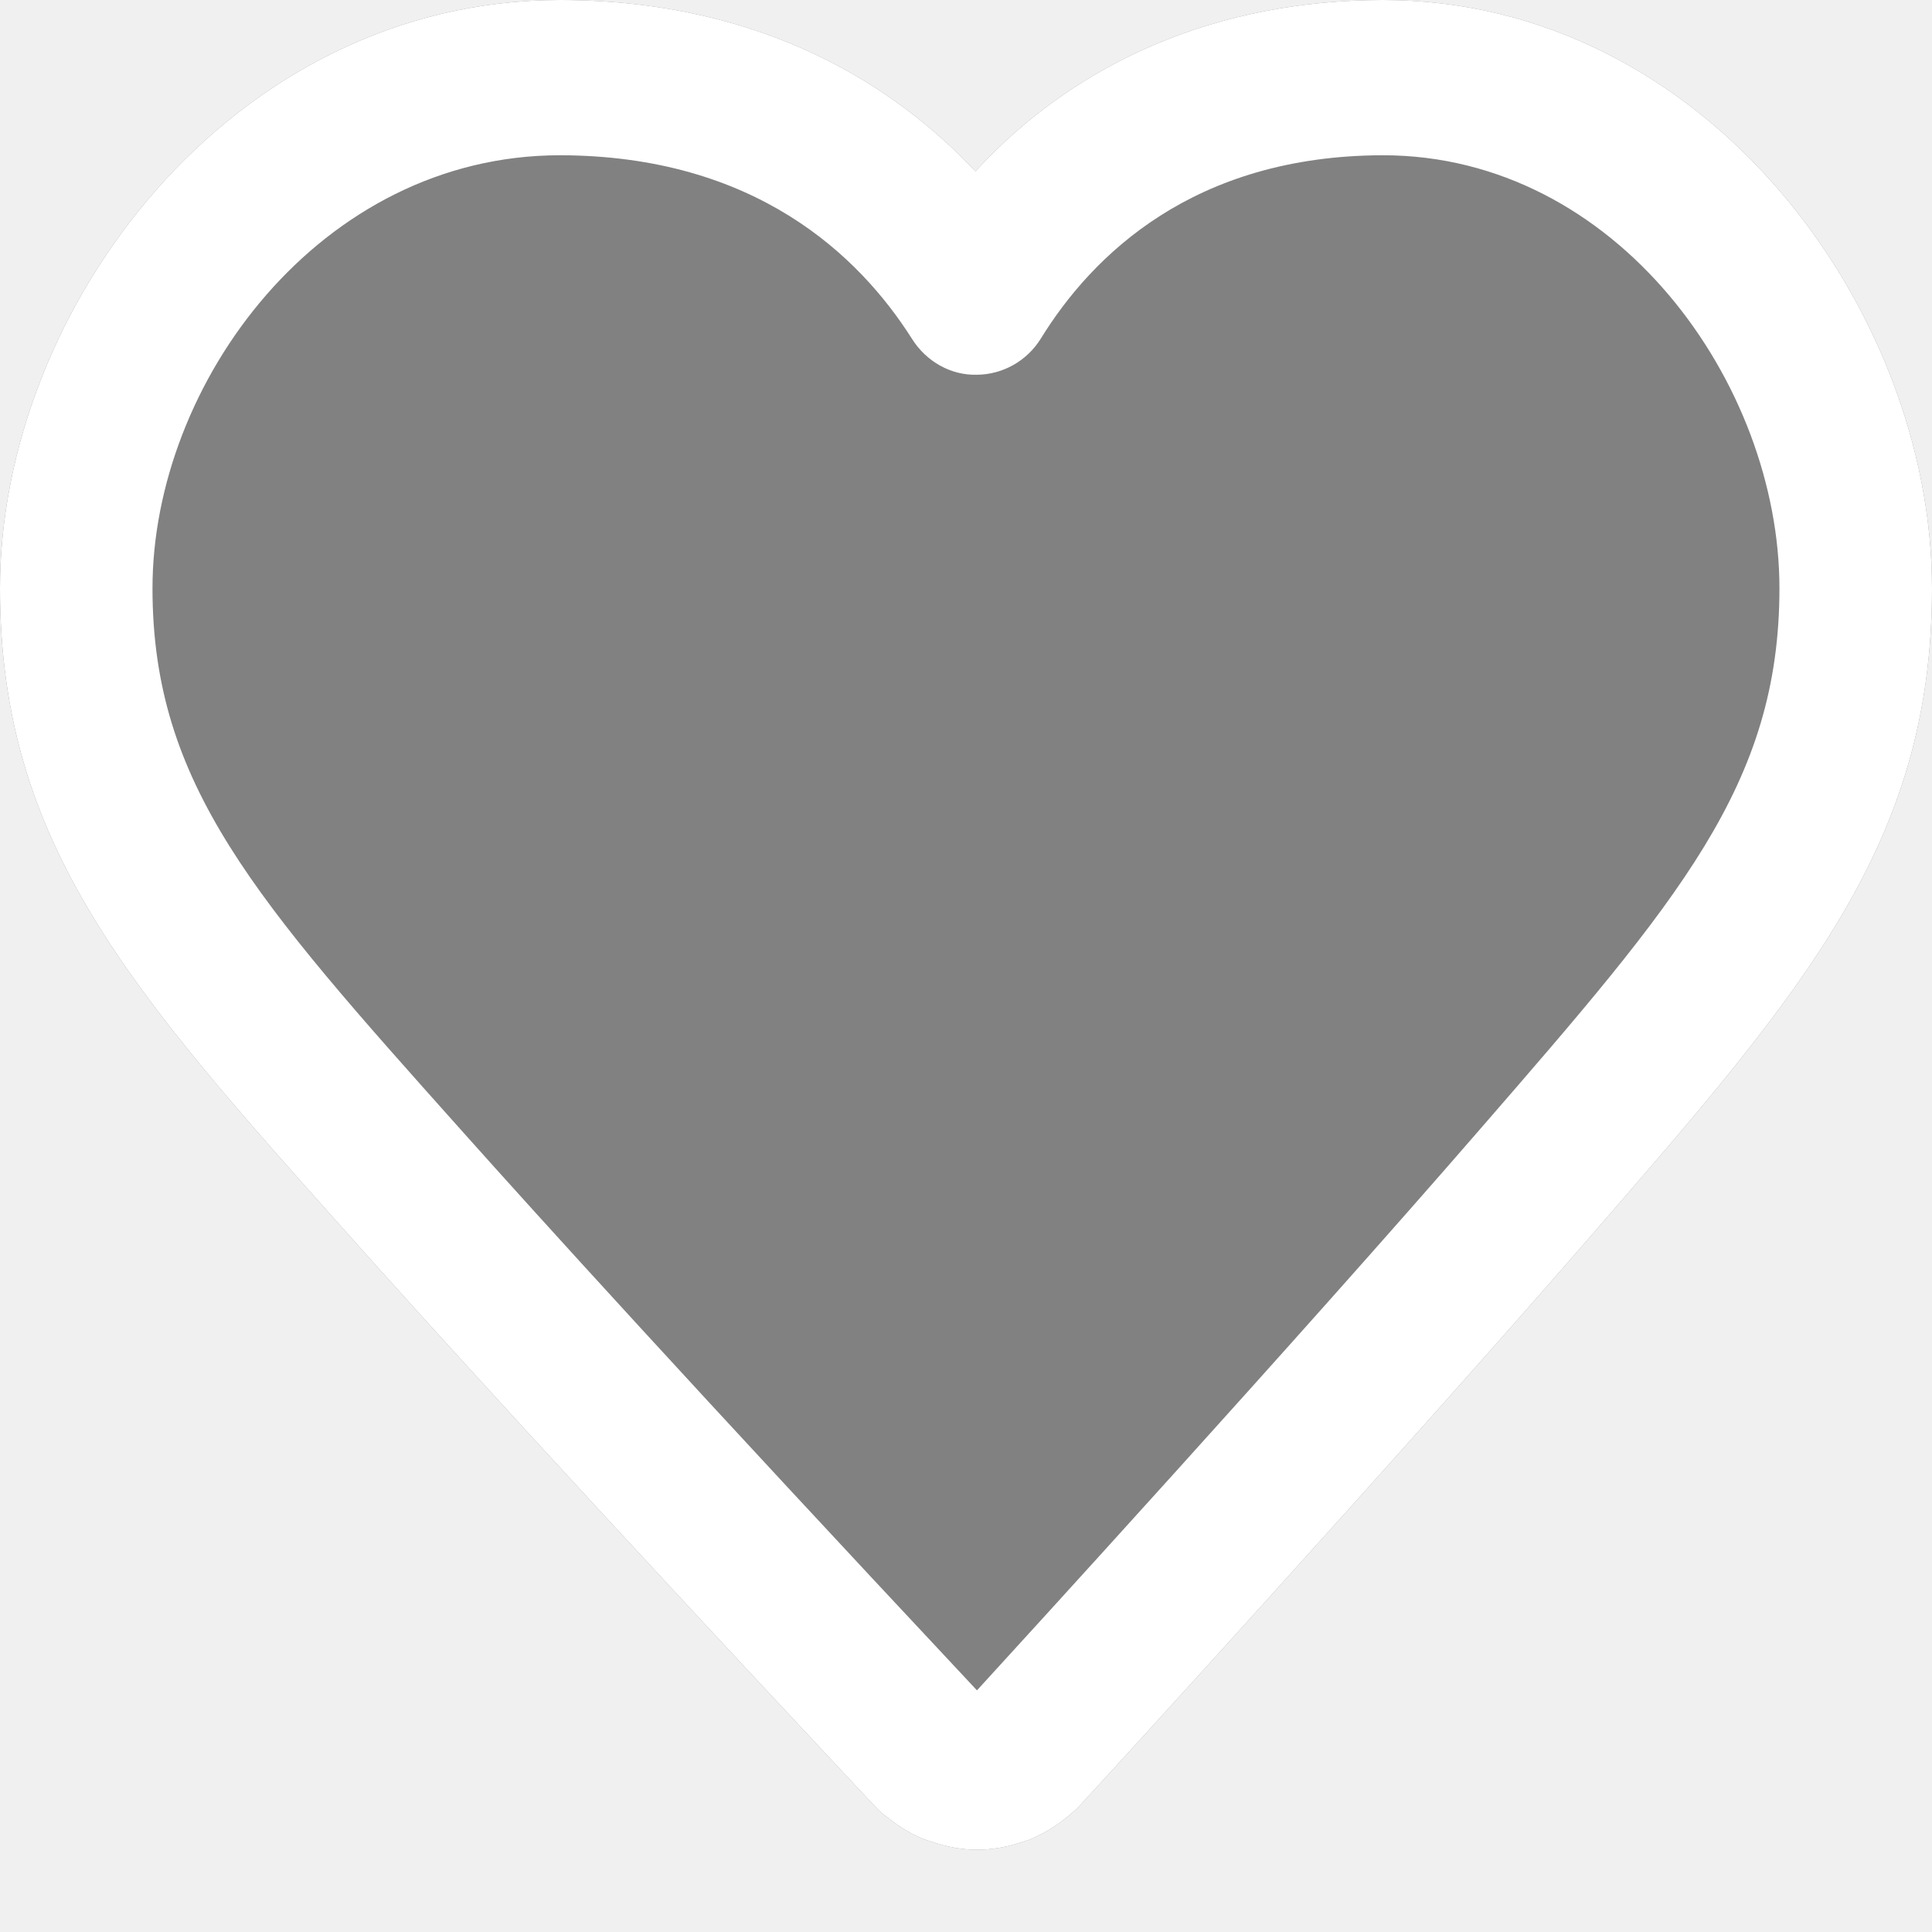
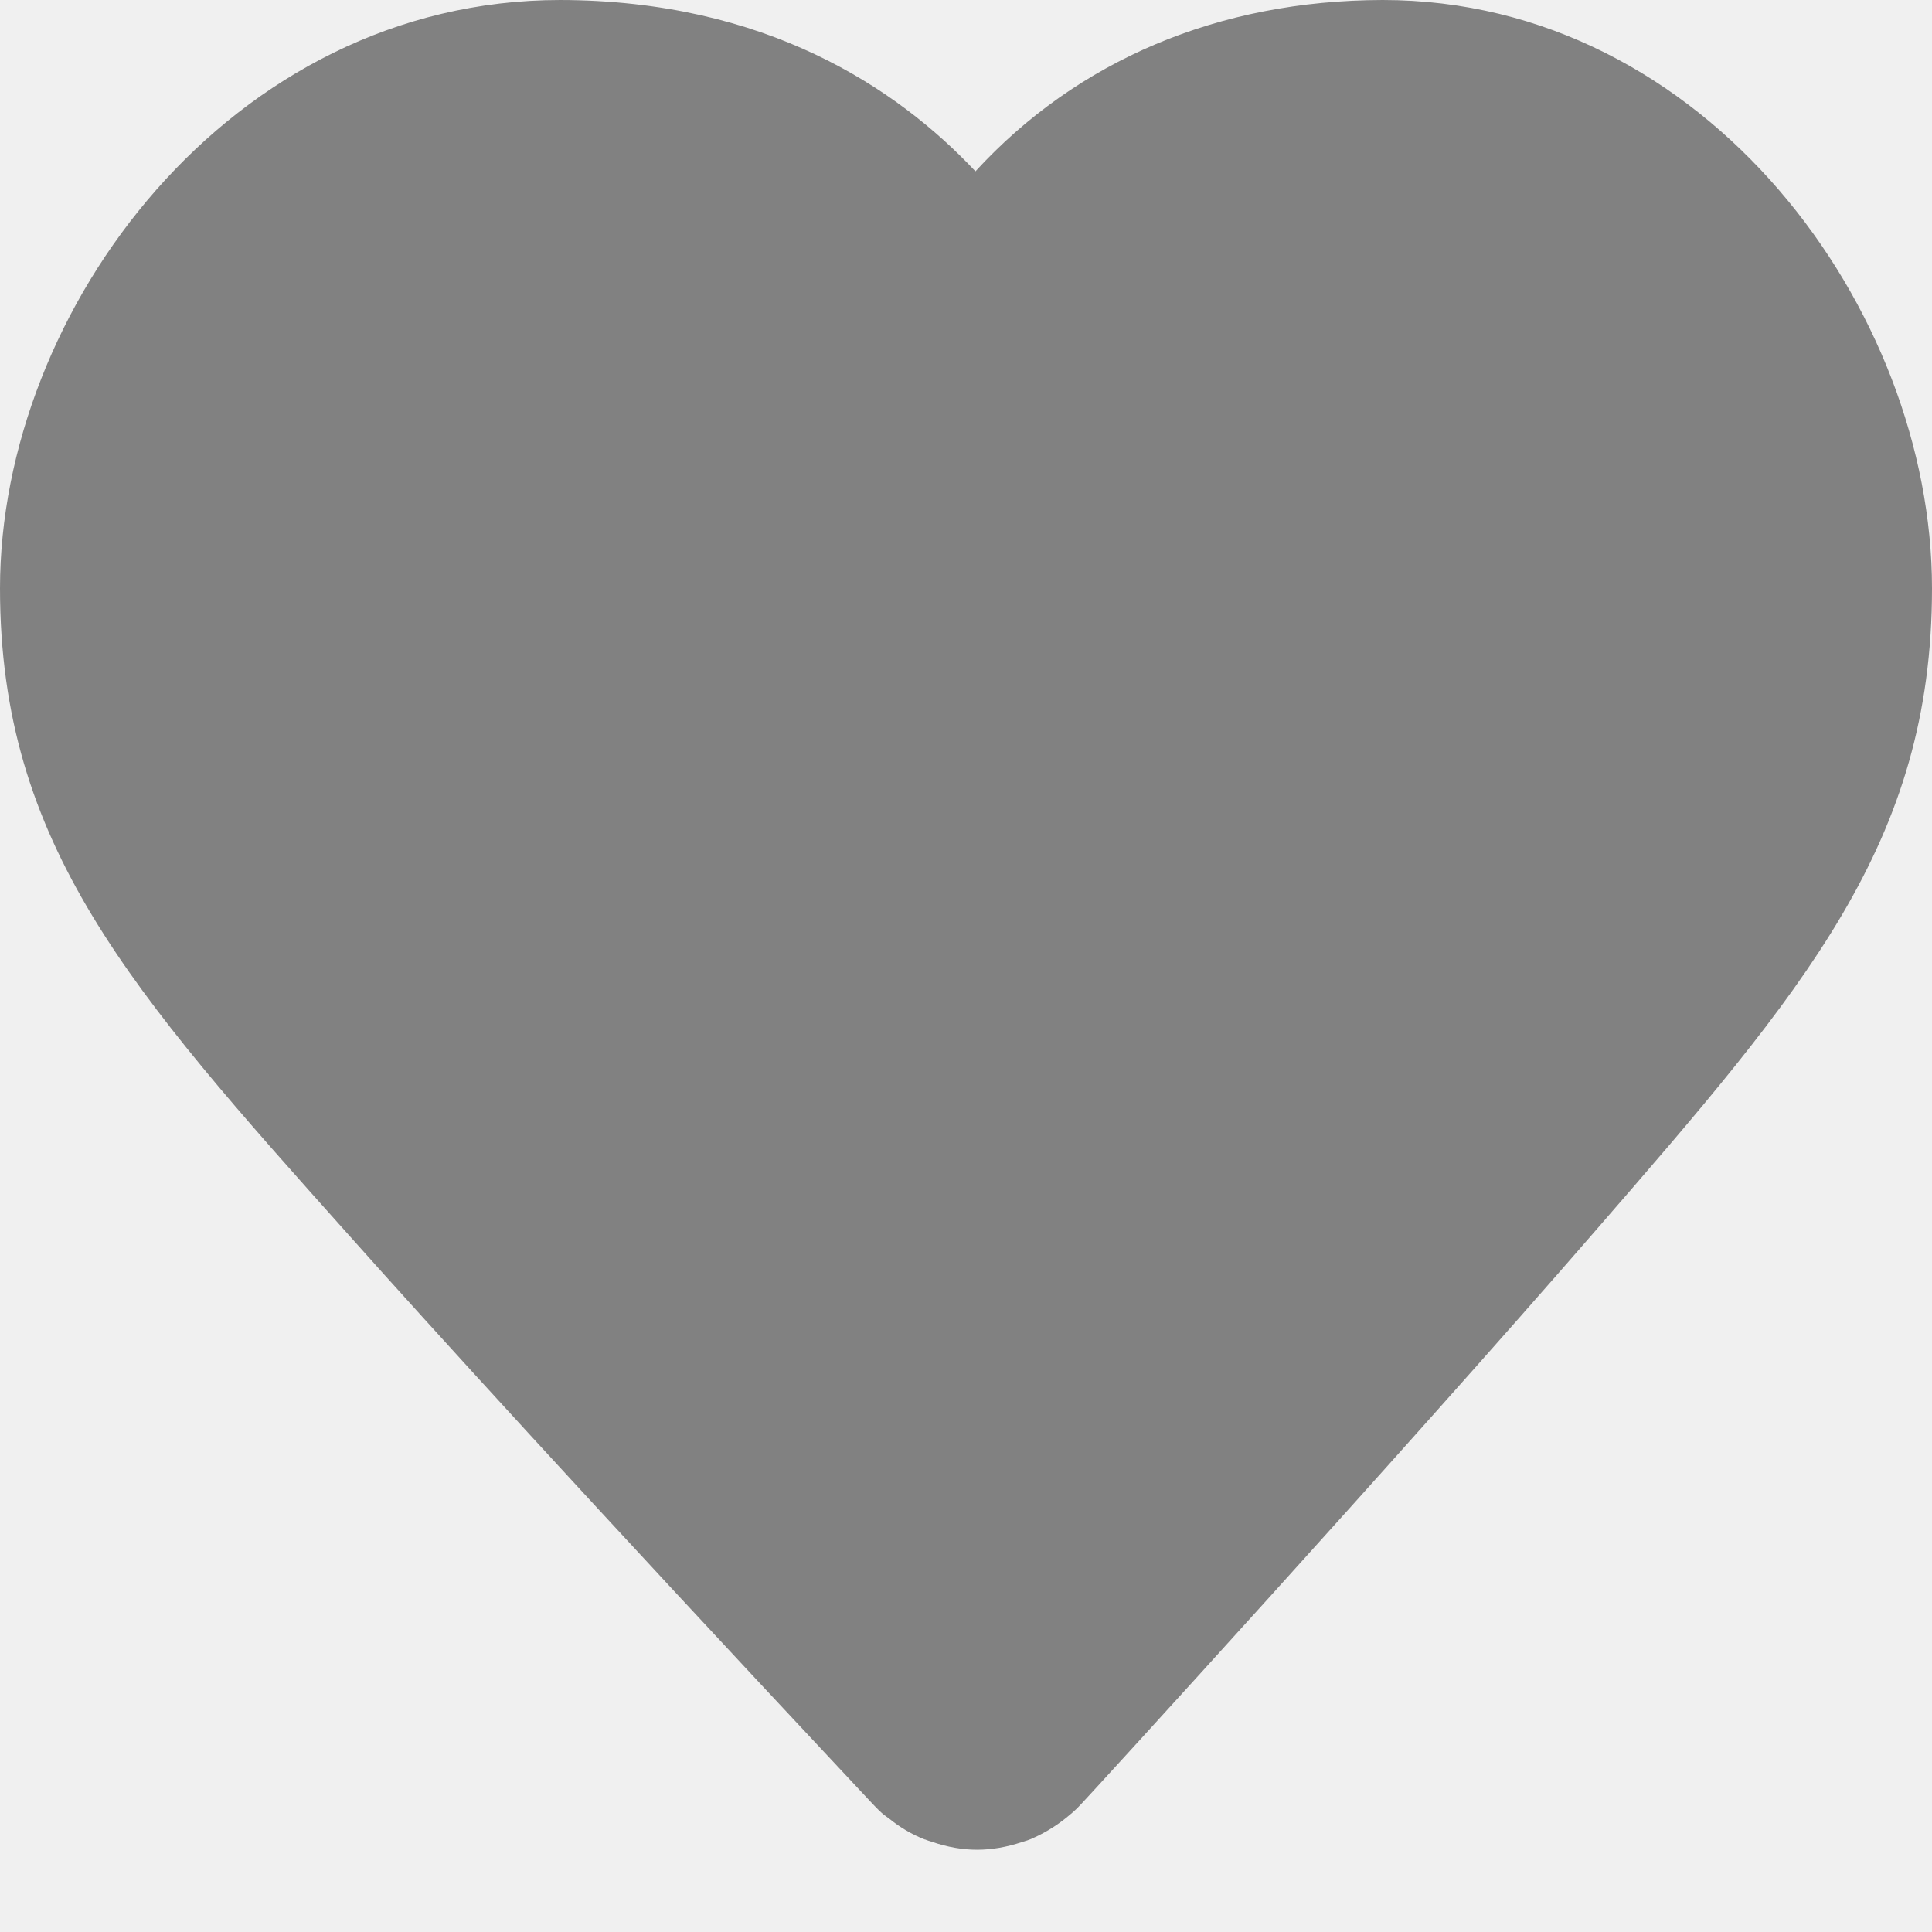
<svg xmlns="http://www.w3.org/2000/svg" width="30px" height="30px" viewBox="0 0 28 28" version="1.1">
  <g stroke="none" stroke-width="1" fill="none" fill-rule="evenodd">
    <g transform="translate(-646, -493)">
      <g transform="translate(646, 493)">
        <path d="M14.161,26.808 C13.947,26.808 13.727,26.769 13.506,26.693 C13.471,26.683 13.437,26.672 13.404,26.658 L13.404,26.66 C13.217,26.587 13.043,26.484 12.883,26.354 C12.852,26.333 12.824,26.312 12.796,26.29 C12.757,26.256 12.719,26.22 12.684,26.182 C12.667,26.165 12.651,26.148 12.637,26.133 L12.459,25.943 C8.444,21.656 6.211,19.196 5.044,17.887 C1.899,14.368 -0,12.243 -0,8.526 C-0,4.493 3.335,0 8.12,0 C11.093,0.006 12.995,1.269 14.137,2.483 C15.612,0.876 17.658,0.005 20.037,0 L20.04,0 C24.731,0 28,4.493 28,8.526 C28,12.217 26.156,14.341 23.102,17.86 C20.345,21.039 15.758,26.056 15.658,26.158 L15.658,26.158 C15.653,26.163 15.648,26.168 15.642,26.174 C15.621,26.198 15.598,26.219 15.574,26.241 L15.574,26.241 C15.557,26.258 15.537,26.274 15.517,26.291 C15.356,26.431 15.173,26.549 14.972,26.639 C14.92,26.663 14.865,26.682 14.81,26.697 C14.591,26.77 14.373,26.808 14.161,26.808 L14.161,26.808 Z" id="Path" fill="#000000" opacity="0.463" />
-         <path d="M8.118,2.25 C4.637,2.25 2.21,5.558 2.21,8.526 C2.21,11.373 3.705,13.044 6.68,16.374 C7.84,17.674 10.06,20.121 14.059,24.391 C14.097,24.431 14.13,24.467 14.159,24.498 C14.736,23.867 18.785,19.439 21.437,16.38 C24.338,13.038 25.789,11.365 25.789,8.526 C25.789,5.558 23.429,2.251 20.042,2.25 C17.298,2.256 15.831,3.697 15.085,4.906 C14.884,5.231 14.533,5.429 14.155,5.431 C13.78,5.441 13.425,5.239 13.22,4.915 C12.453,3.703 10.945,2.256 8.118,2.25 L8.118,2.25 Z M14.846,25.392 L14.853,25.392 L14.846,25.392 Z M13.496,25.419 L13.504,25.419 L13.496,25.419 Z M14.161,26.808 C13.947,26.808 13.727,26.769 13.506,26.693 C13.471,26.683 13.437,26.672 13.404,26.658 L13.404,26.66 C13.217,26.587 13.043,26.484 12.883,26.354 C12.852,26.333 12.824,26.312 12.796,26.29 C12.757,26.256 12.719,26.22 12.684,26.182 C12.667,26.165 12.651,26.148 12.637,26.133 L12.459,25.943 C8.444,21.656 6.211,19.196 5.044,17.887 C1.899,14.368 -0,12.243 -0,8.526 C-0,4.493 3.335,0 8.12,0 C11.093,0.006 12.995,1.269 14.137,2.483 C15.612,0.876 17.658,0.005 20.037,0 L20.04,0 C24.731,0 28,4.493 28,8.526 C28,12.217 26.156,14.341 23.102,17.86 C20.345,21.039 15.758,26.056 15.658,26.158 L15.658,26.158 C15.653,26.163 15.648,26.168 15.642,26.174 C15.621,26.198 15.598,26.219 15.574,26.241 L15.574,26.241 C15.557,26.258 15.537,26.274 15.517,26.291 C15.356,26.431 15.173,26.549 14.972,26.639 C14.92,26.663 14.865,26.682 14.81,26.697 C14.591,26.77 14.373,26.808 14.161,26.808 L14.161,26.808 Z" id="Fill-1" fill="#FFFFFF" />
      </g>
    </g>
  </g>
</svg>
